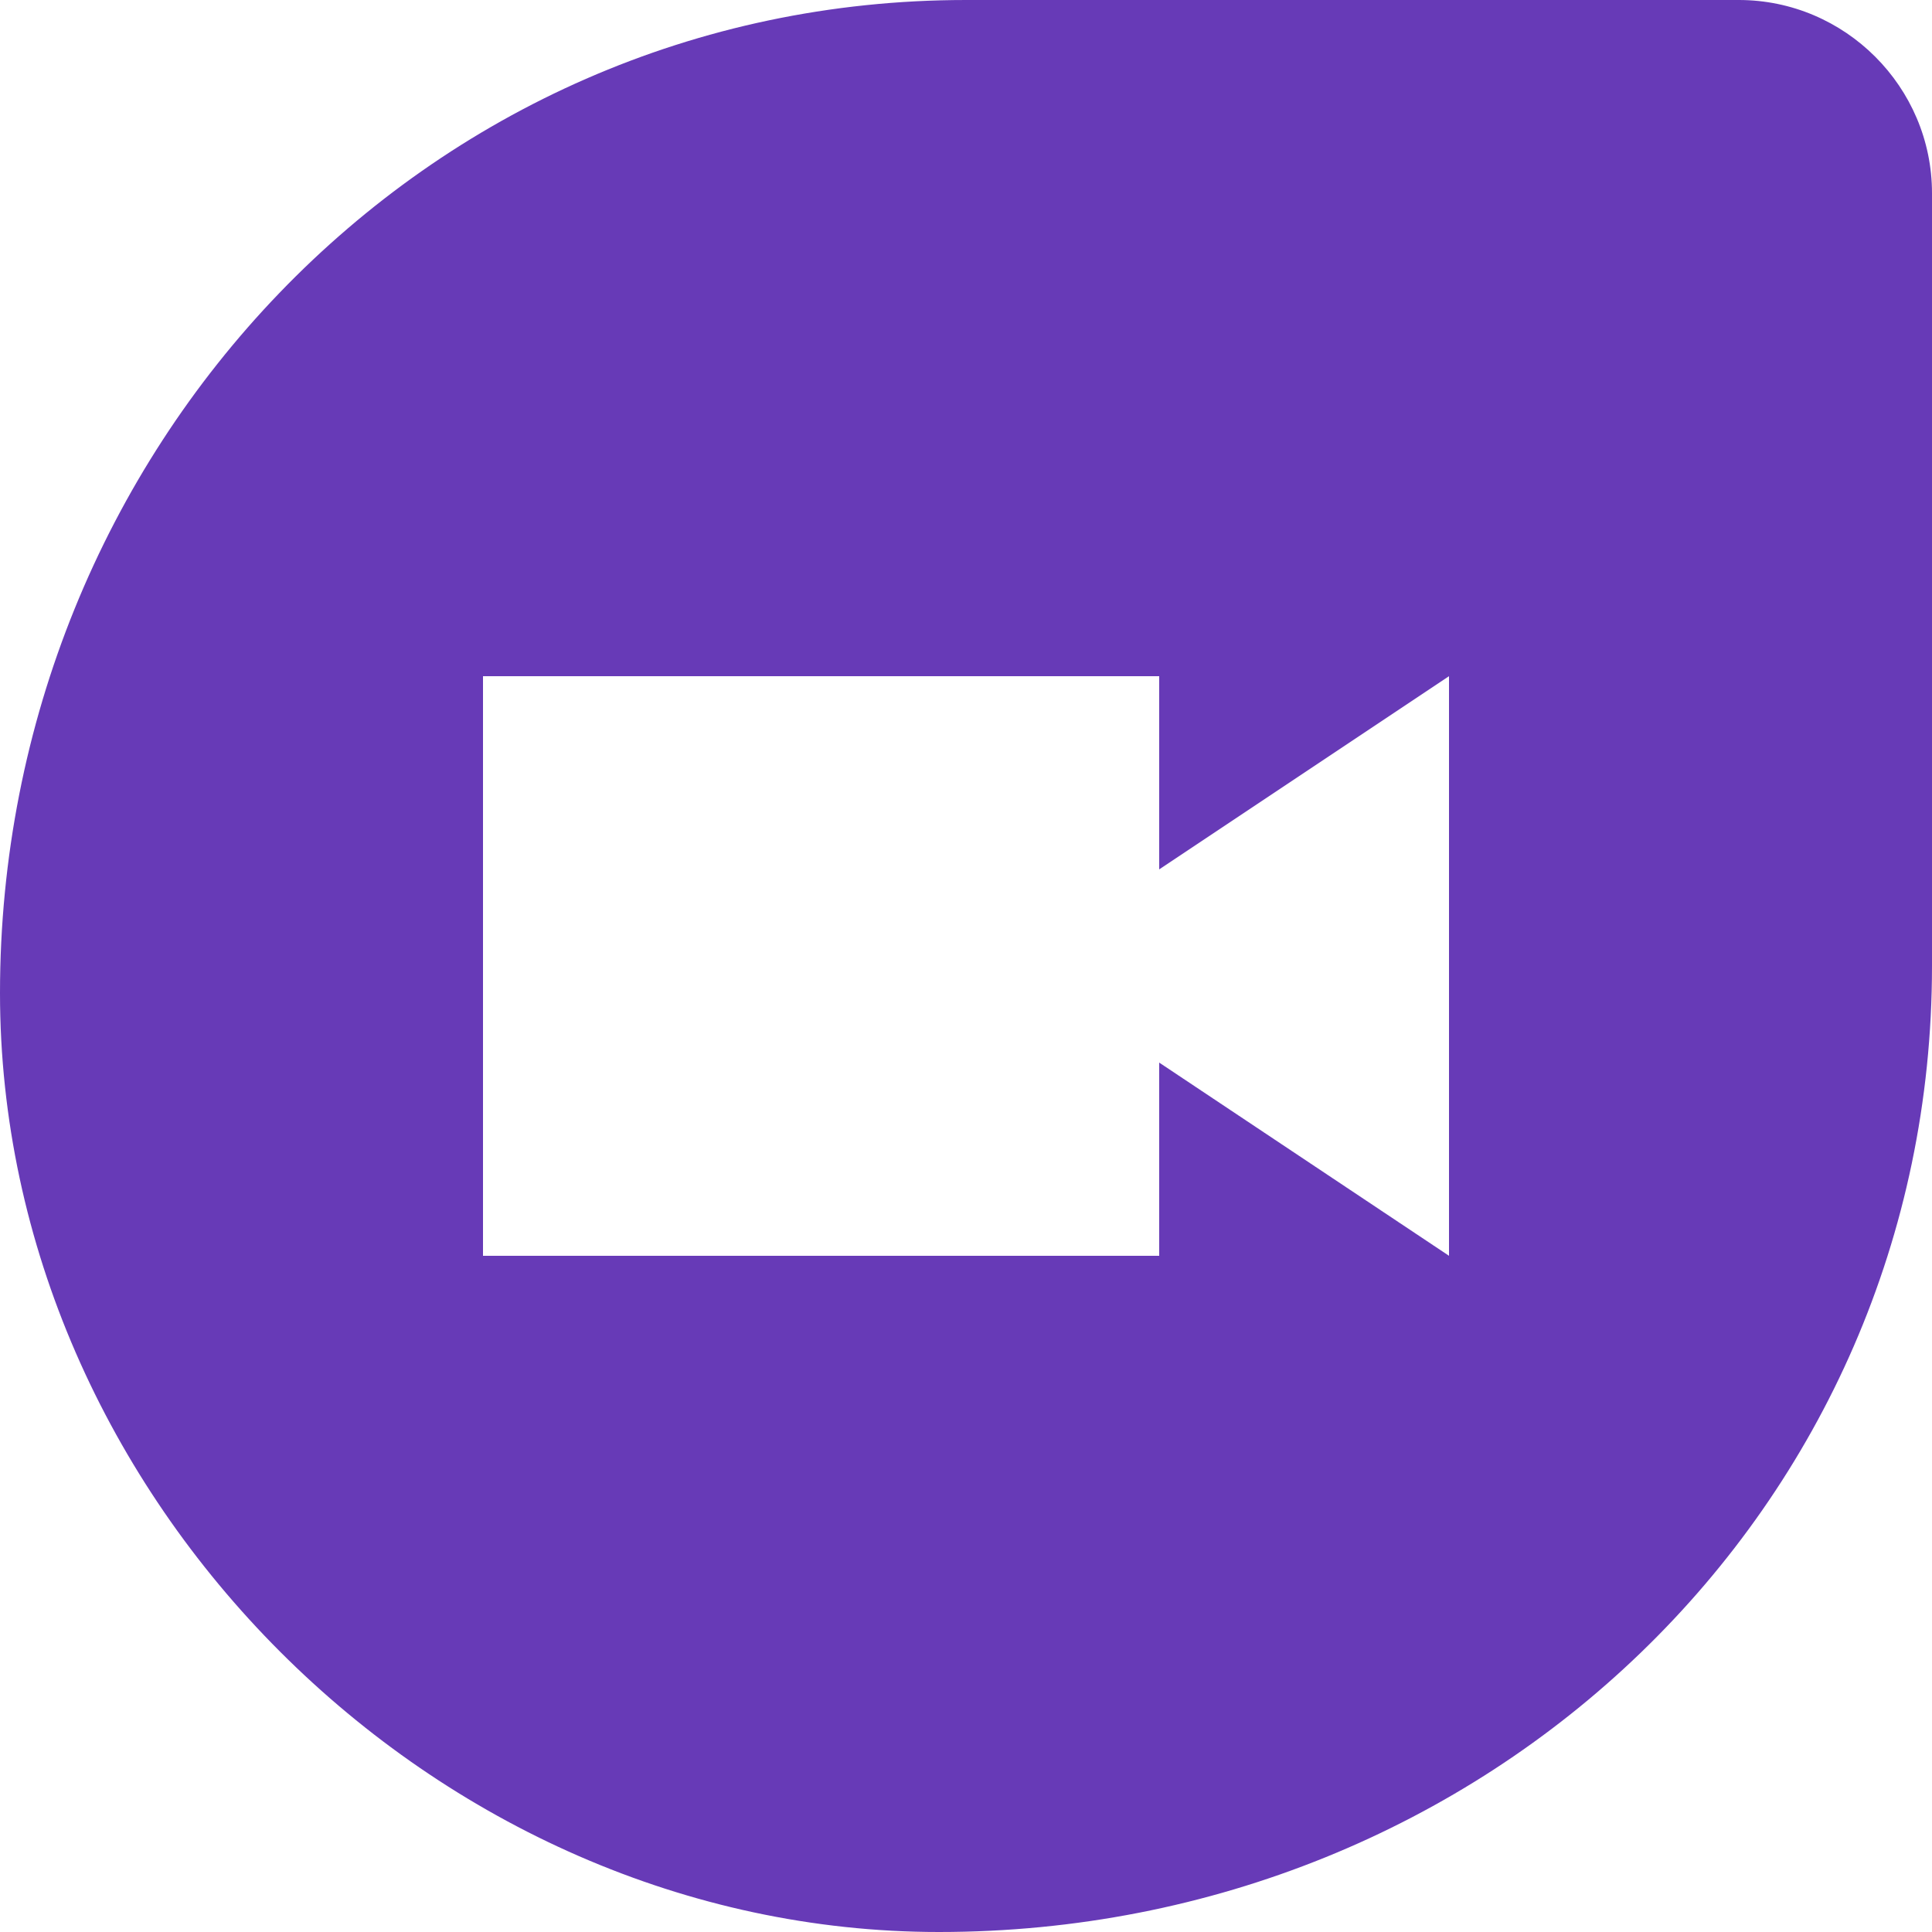
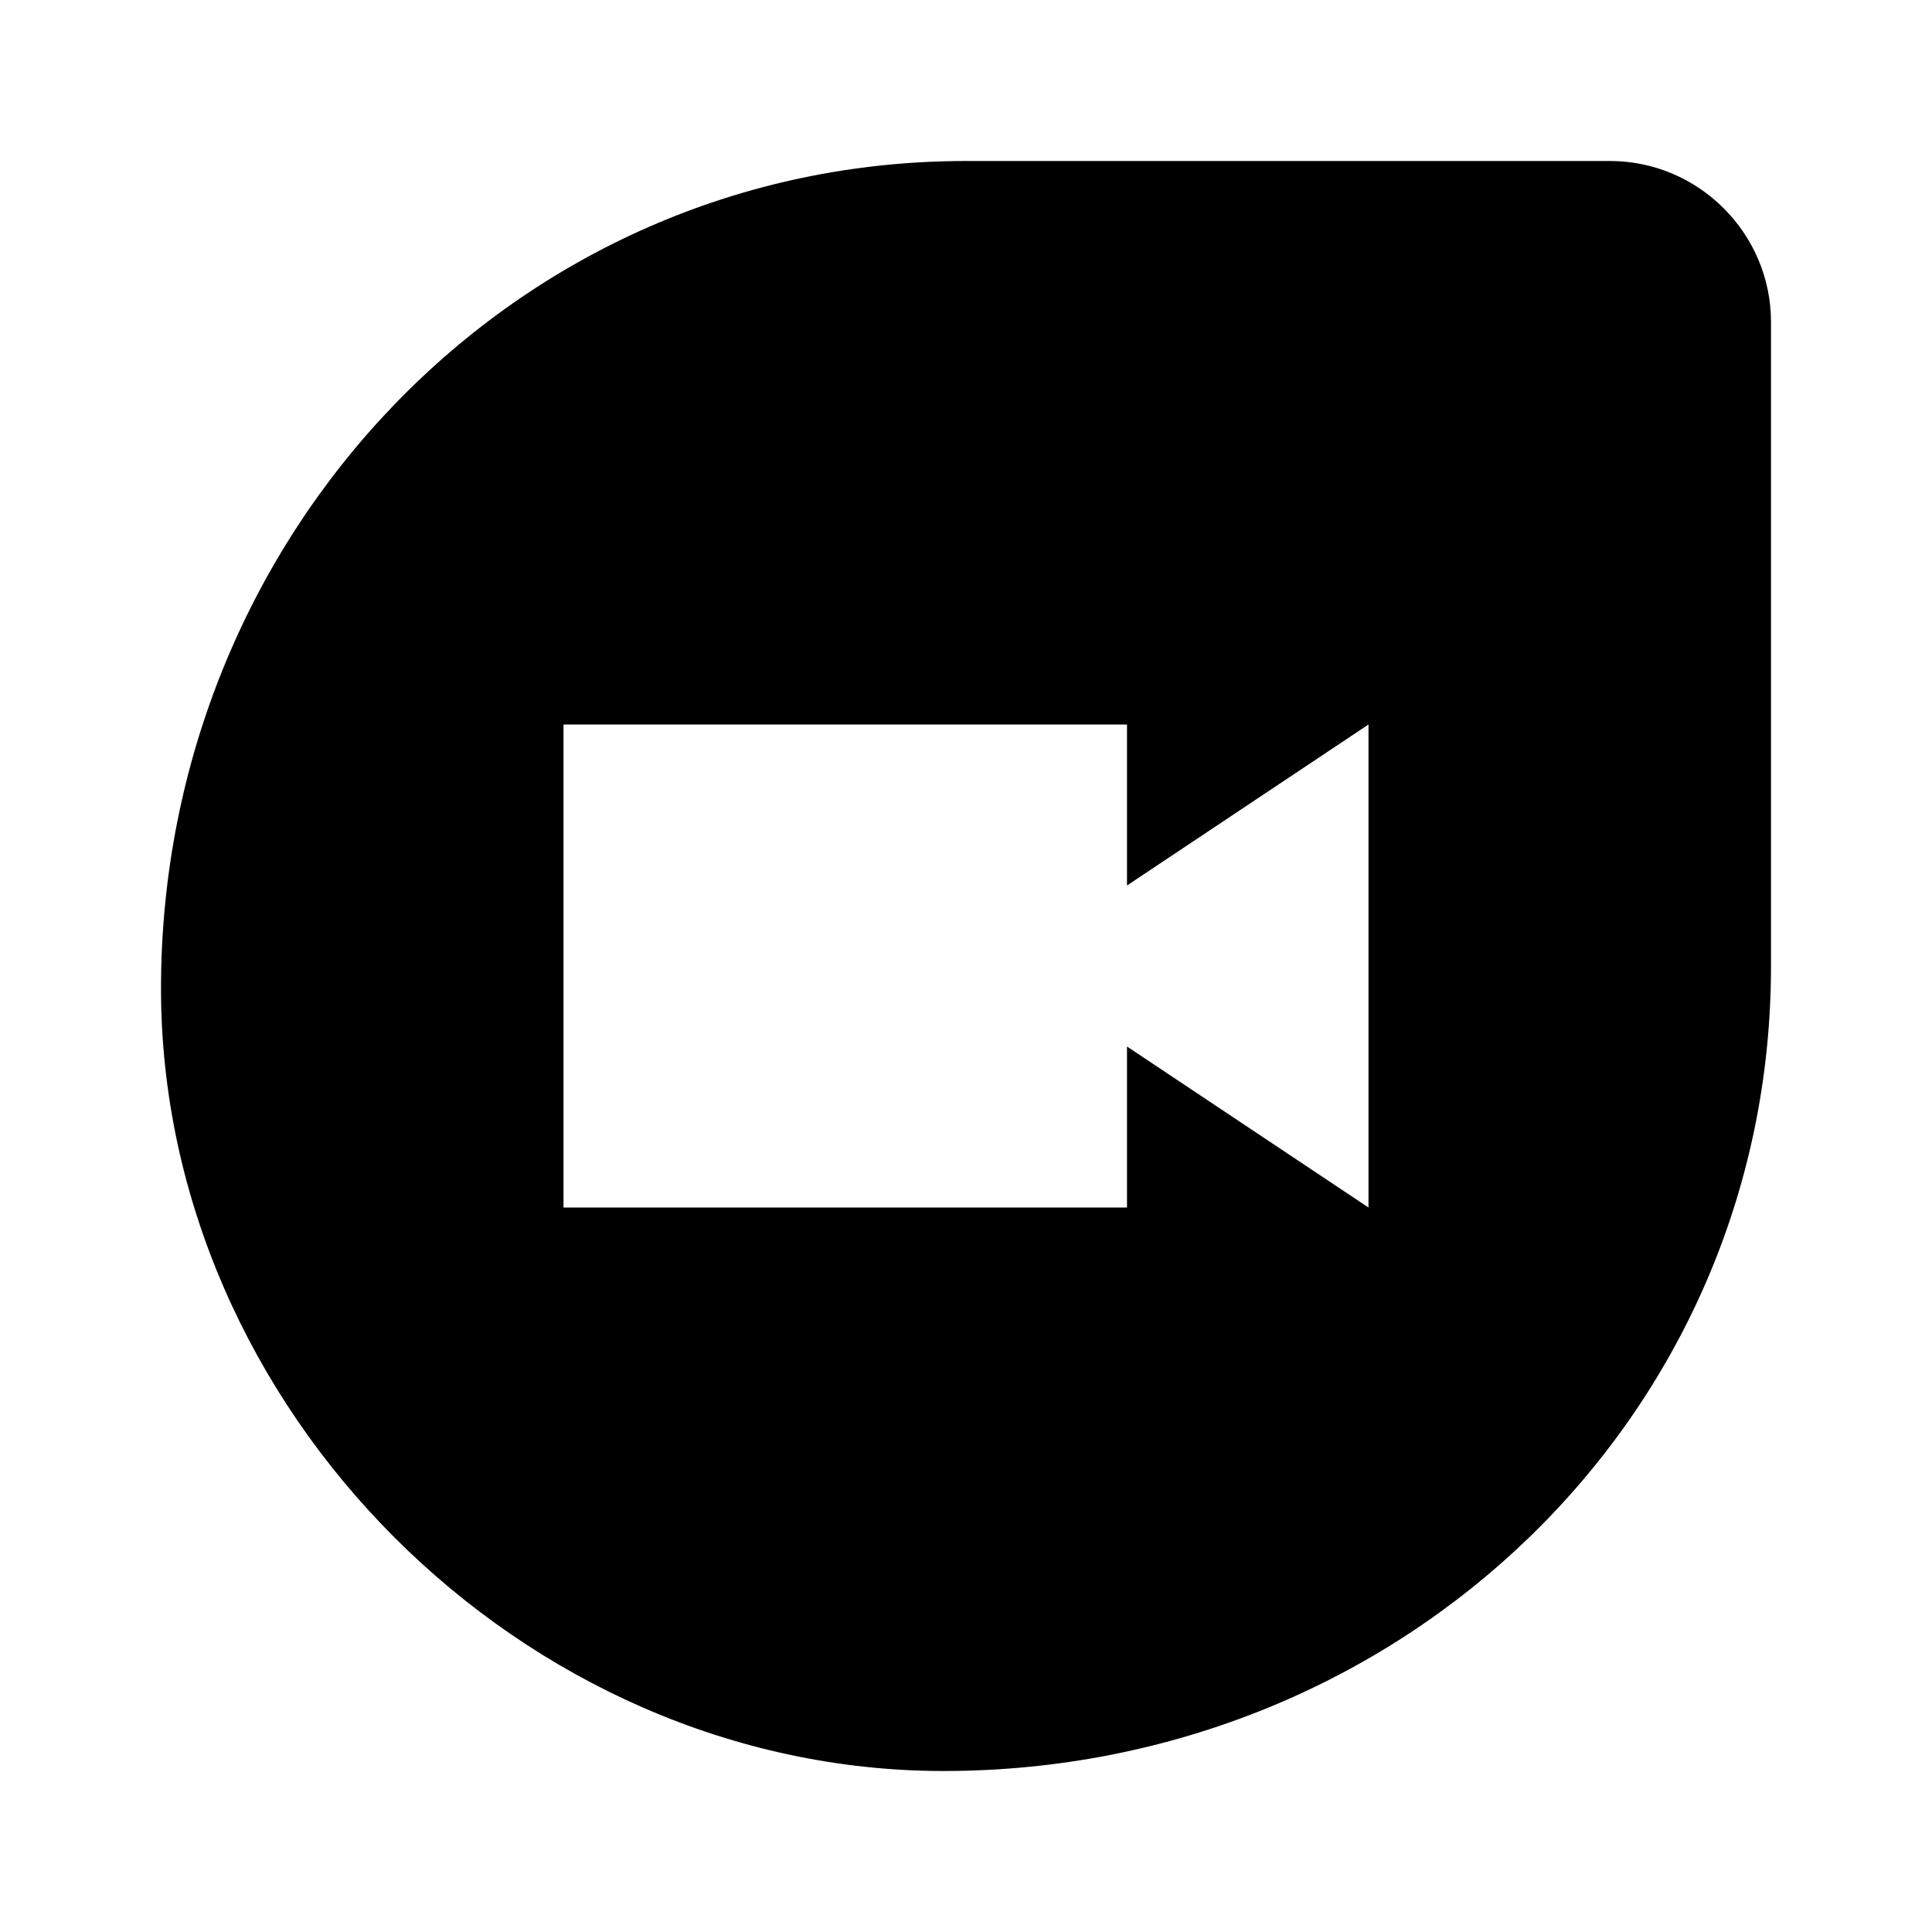
- <svg xmlns="http://www.w3.org/2000/svg" width="20px" height="20px" viewBox="0 0 20 20" version="1.1">
-   <g id="Icons" stroke="none" stroke-width="1" fill="none" fill-rule="evenodd">
-     <g id="Two-Tone" transform="translate(-136, -1218)">
-       <g id="Communication" transform="translate(100, 1162)">
-         <g id="Two-Tone-/-Communication-/-duo" transform="translate(34, 54)">
-           <g>
-             <polygon id="Path" points="0 0 24 0 24 24 0 24" />
-             <path d="M20,2 L12,2 C6.38,2 2,6.66 2,12.28 C2,17.5 6.49,22 11.72,22 C17.39,22 22,17.62 22,12 L22,4 C22,2.9 21.1,2 20,2 Z M17,15 L14,13 L14,15 L7,15 L7,9 L14,9 L14,11 L17,9 L17,15 Z" id="🔹-Primary-Color" fill="#673ab7" />
-           </g>
-         </g>
-       </g>
-     </g>
-   </g>
+ <svg xmlns="http://www.w3.org/2000/svg" width="24" height="24" viewBox="0 0 24 24">
+   <path fill="none" d="M0 0h24v24H0V0z" />
+   <path d="M20 2h-8C6.38 2 2 6.66 2 12.28 2 17.5 6.49 22 11.72 22 17.39 22 22 17.62 22 12V4c0-1.1-.9-2-2-2zm-3 13l-3-2v2H7V9h7v2l3-2v6z" />
</svg>
